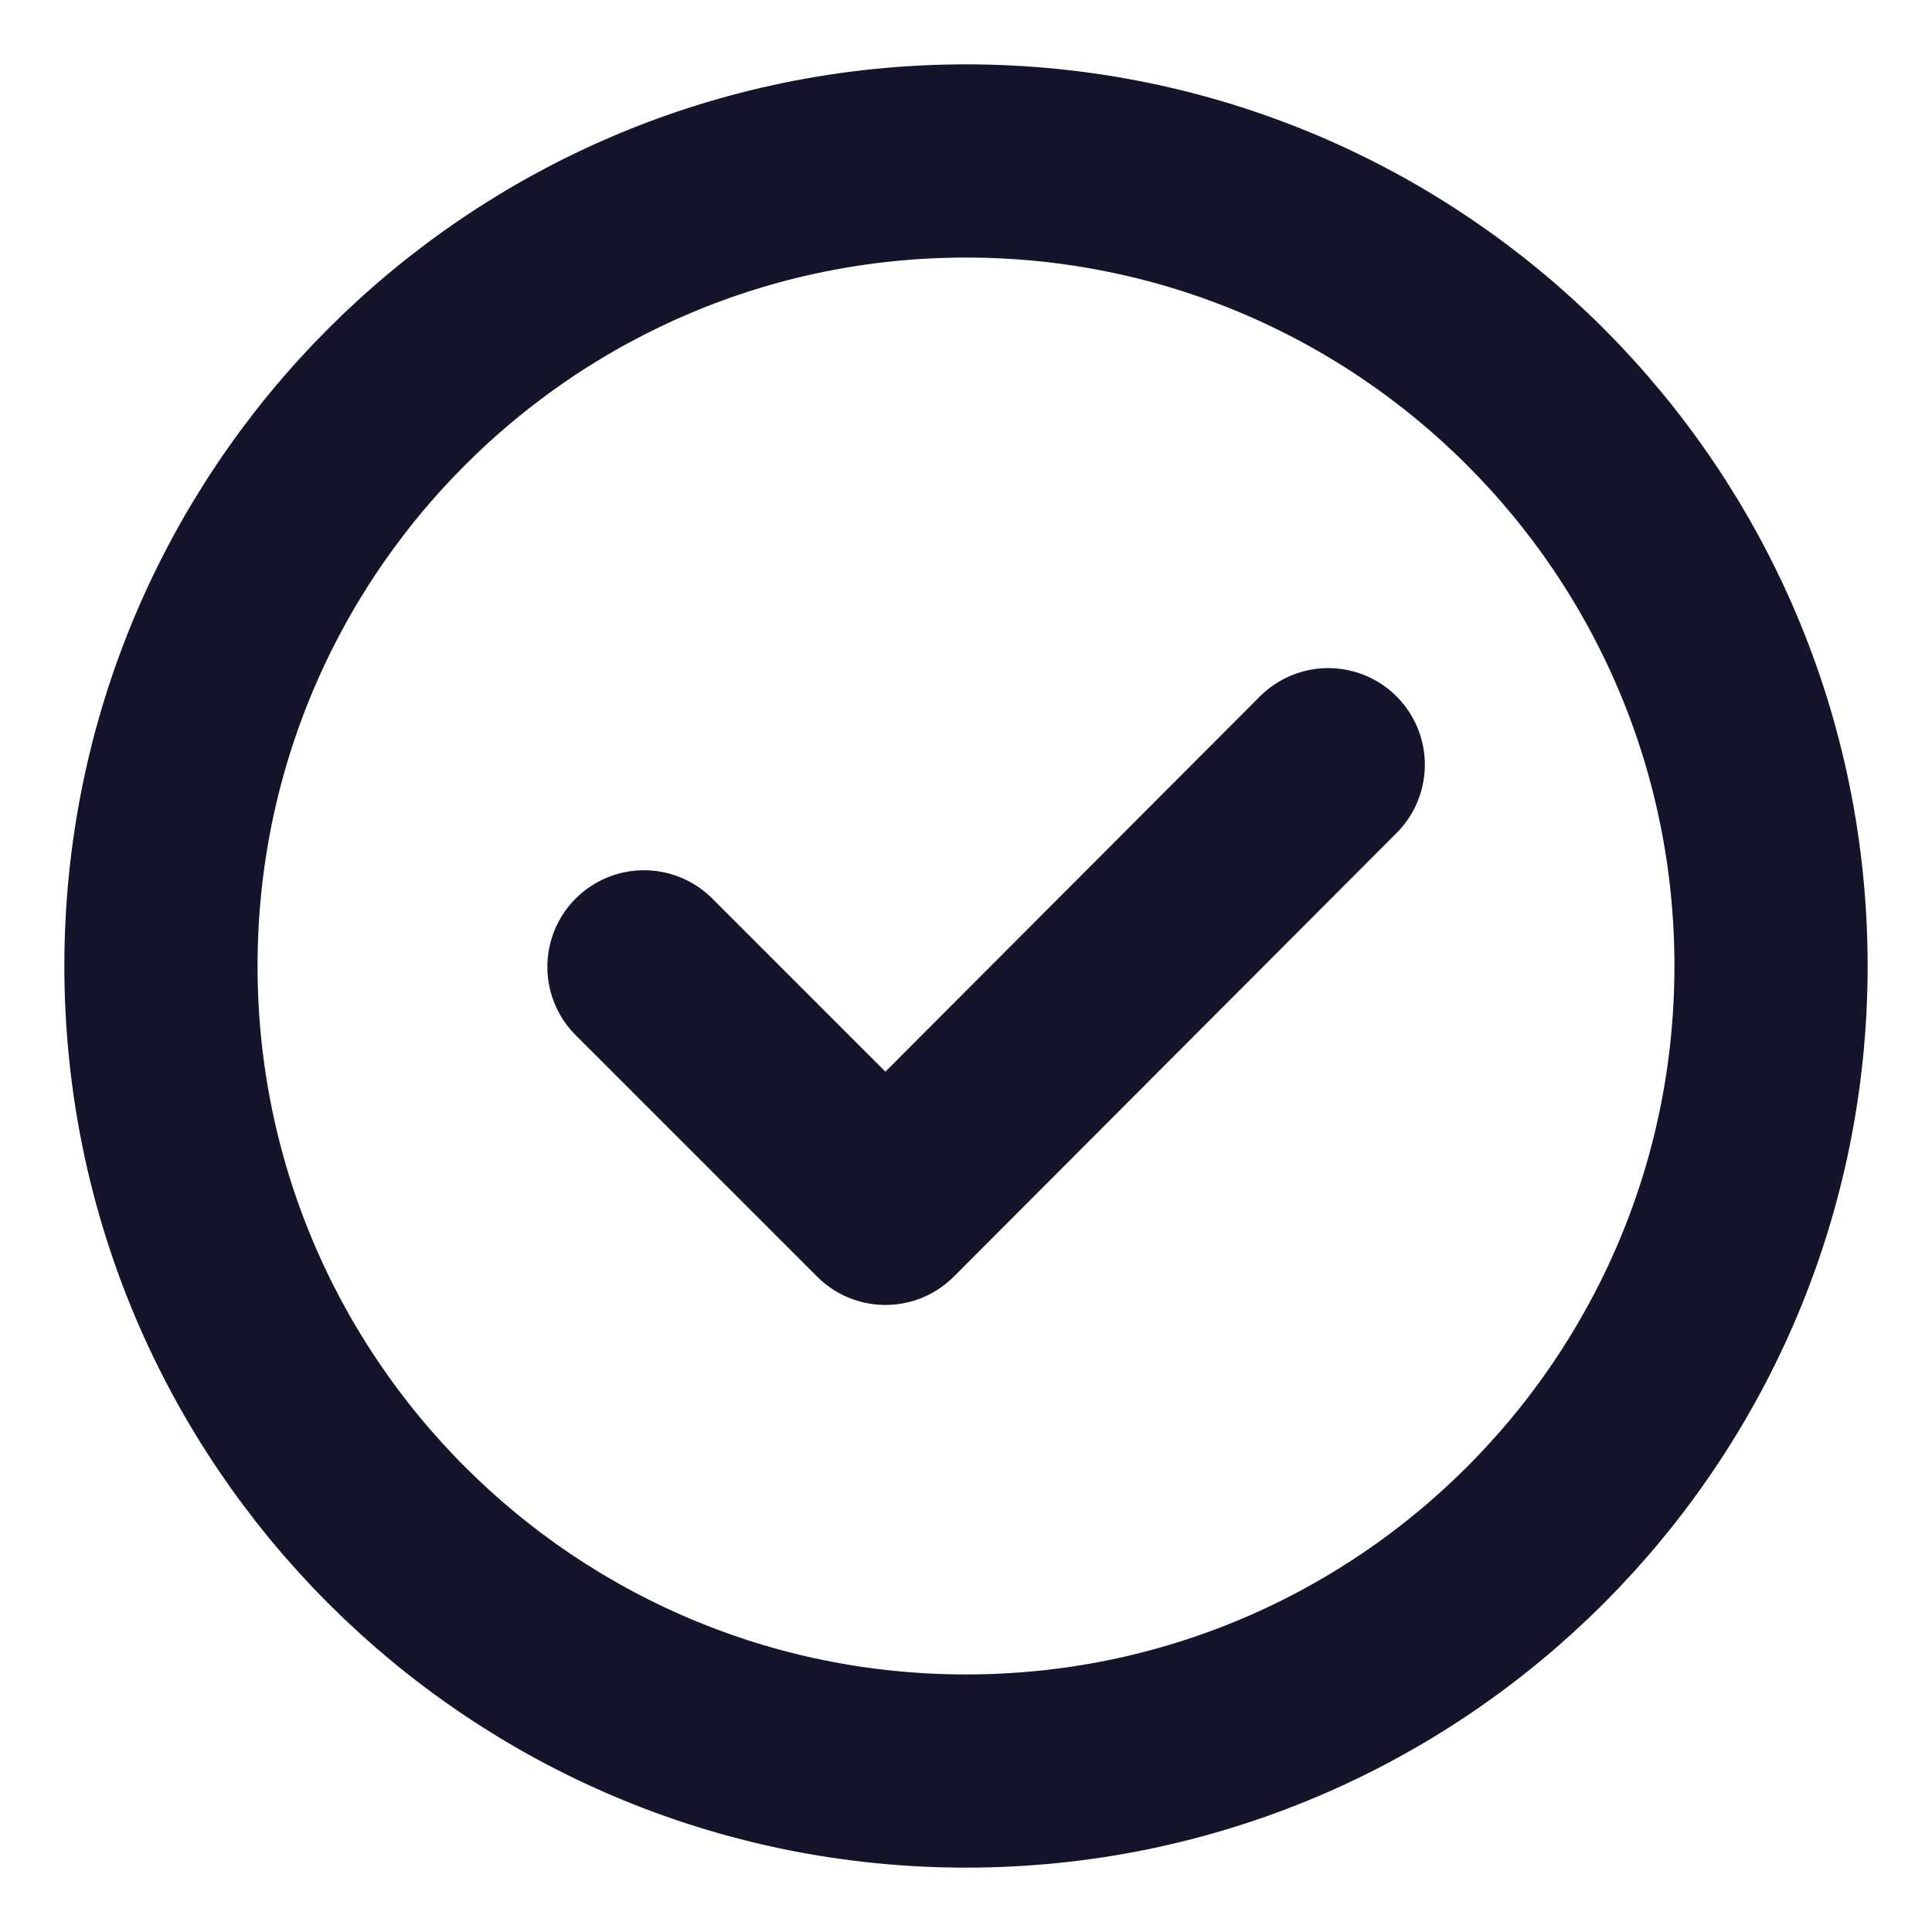
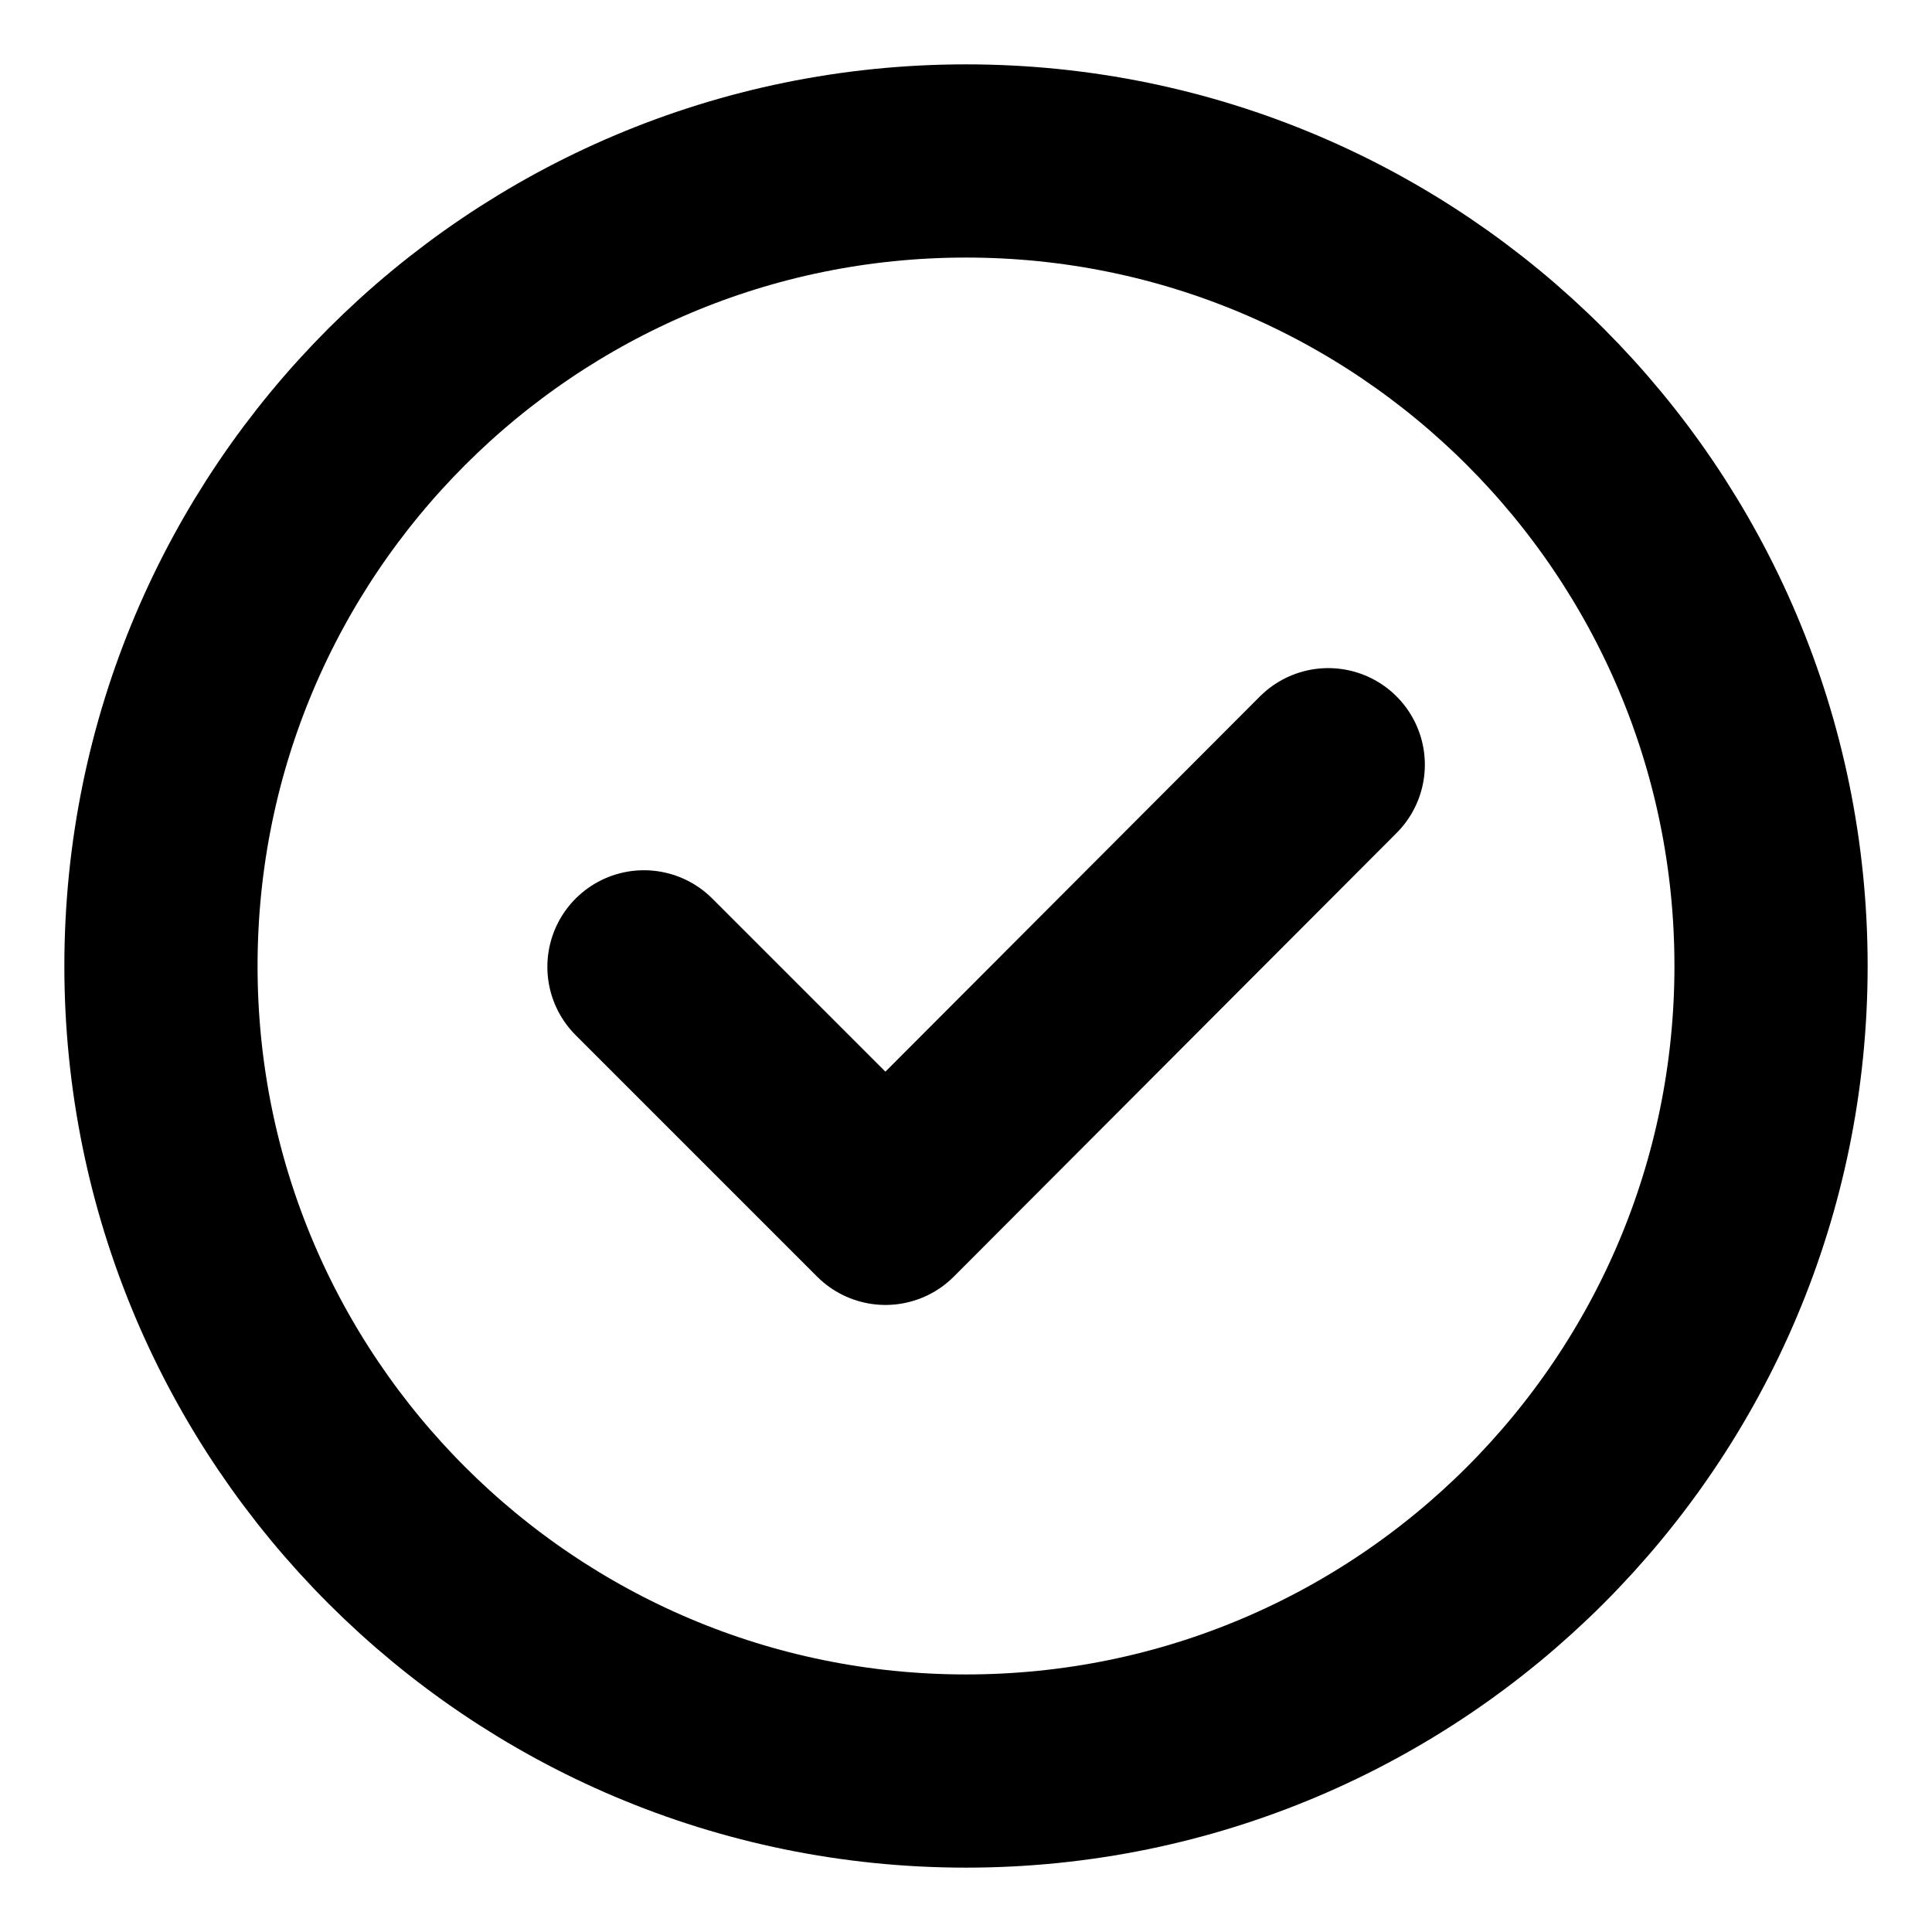
<svg xmlns="http://www.w3.org/2000/svg" width="16" height="16" viewBox="0 0 16 16" fill="none">
-   <path d="M8 14.667C11.682 14.667 14.667 11.682 14.667 8C14.667 4.318 11.682 1.333 8 1.333C4.318 1.333 1.333 4.318 1.333 8C1.333 11.682 4.318 14.667 8 14.667Z" stroke="#14142B" stroke-width="1.6" stroke-linecap="round" stroke-linejoin="round" />
-   <path d="M11 6.333L7.333 10.007L5.333 8.007" stroke="#14142B" stroke-width="1.6" stroke-linecap="round" stroke-linejoin="round" />
+   <path d="M8 14.667C11.682 14.667 14.667 11.682 14.667 8C14.667 4.318 11.682 1.333 8 1.333C4.318 1.333 1.333 4.318 1.333 8C1.333 11.682 4.318 14.667 8 14.667Z" stroke="currentColor" stroke-width="1.6" stroke-linecap="round" stroke-linejoin="round" />
+   <path d="M11 6.333L7.333 10.007L5.333 8.007" stroke="currentColor" stroke-width="1.6" stroke-linecap="round" stroke-linejoin="round" />
</svg>
